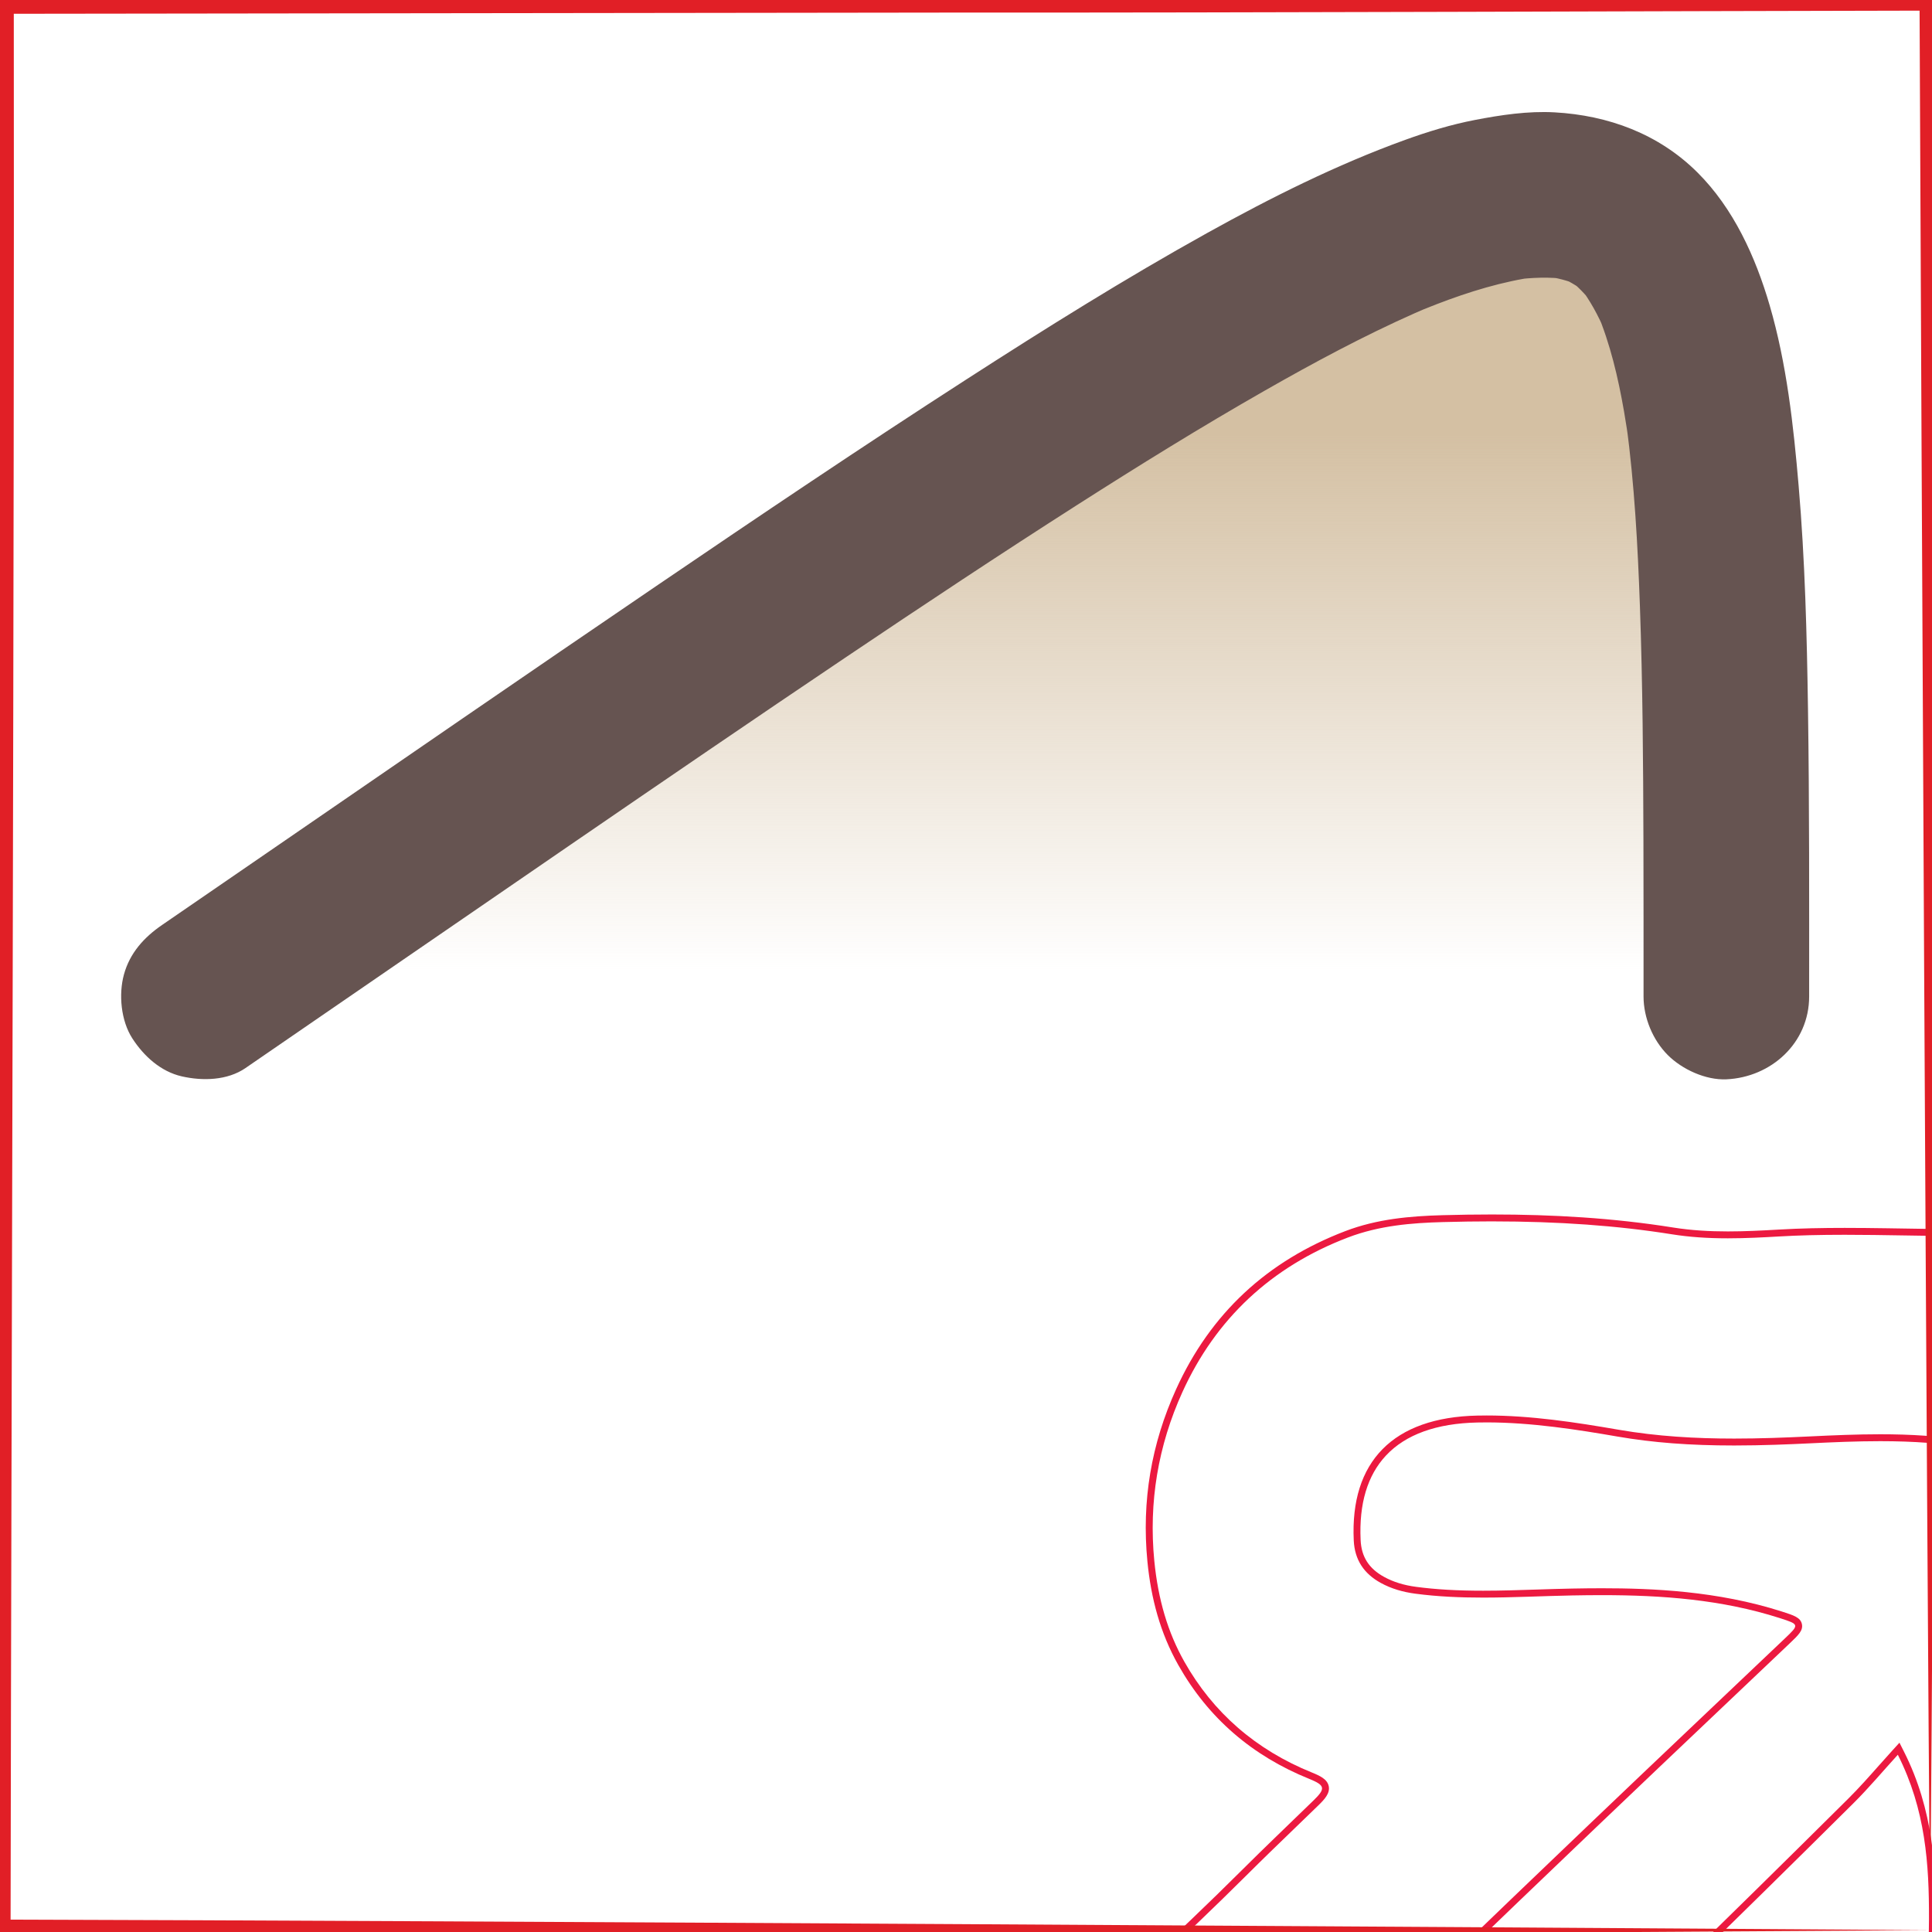
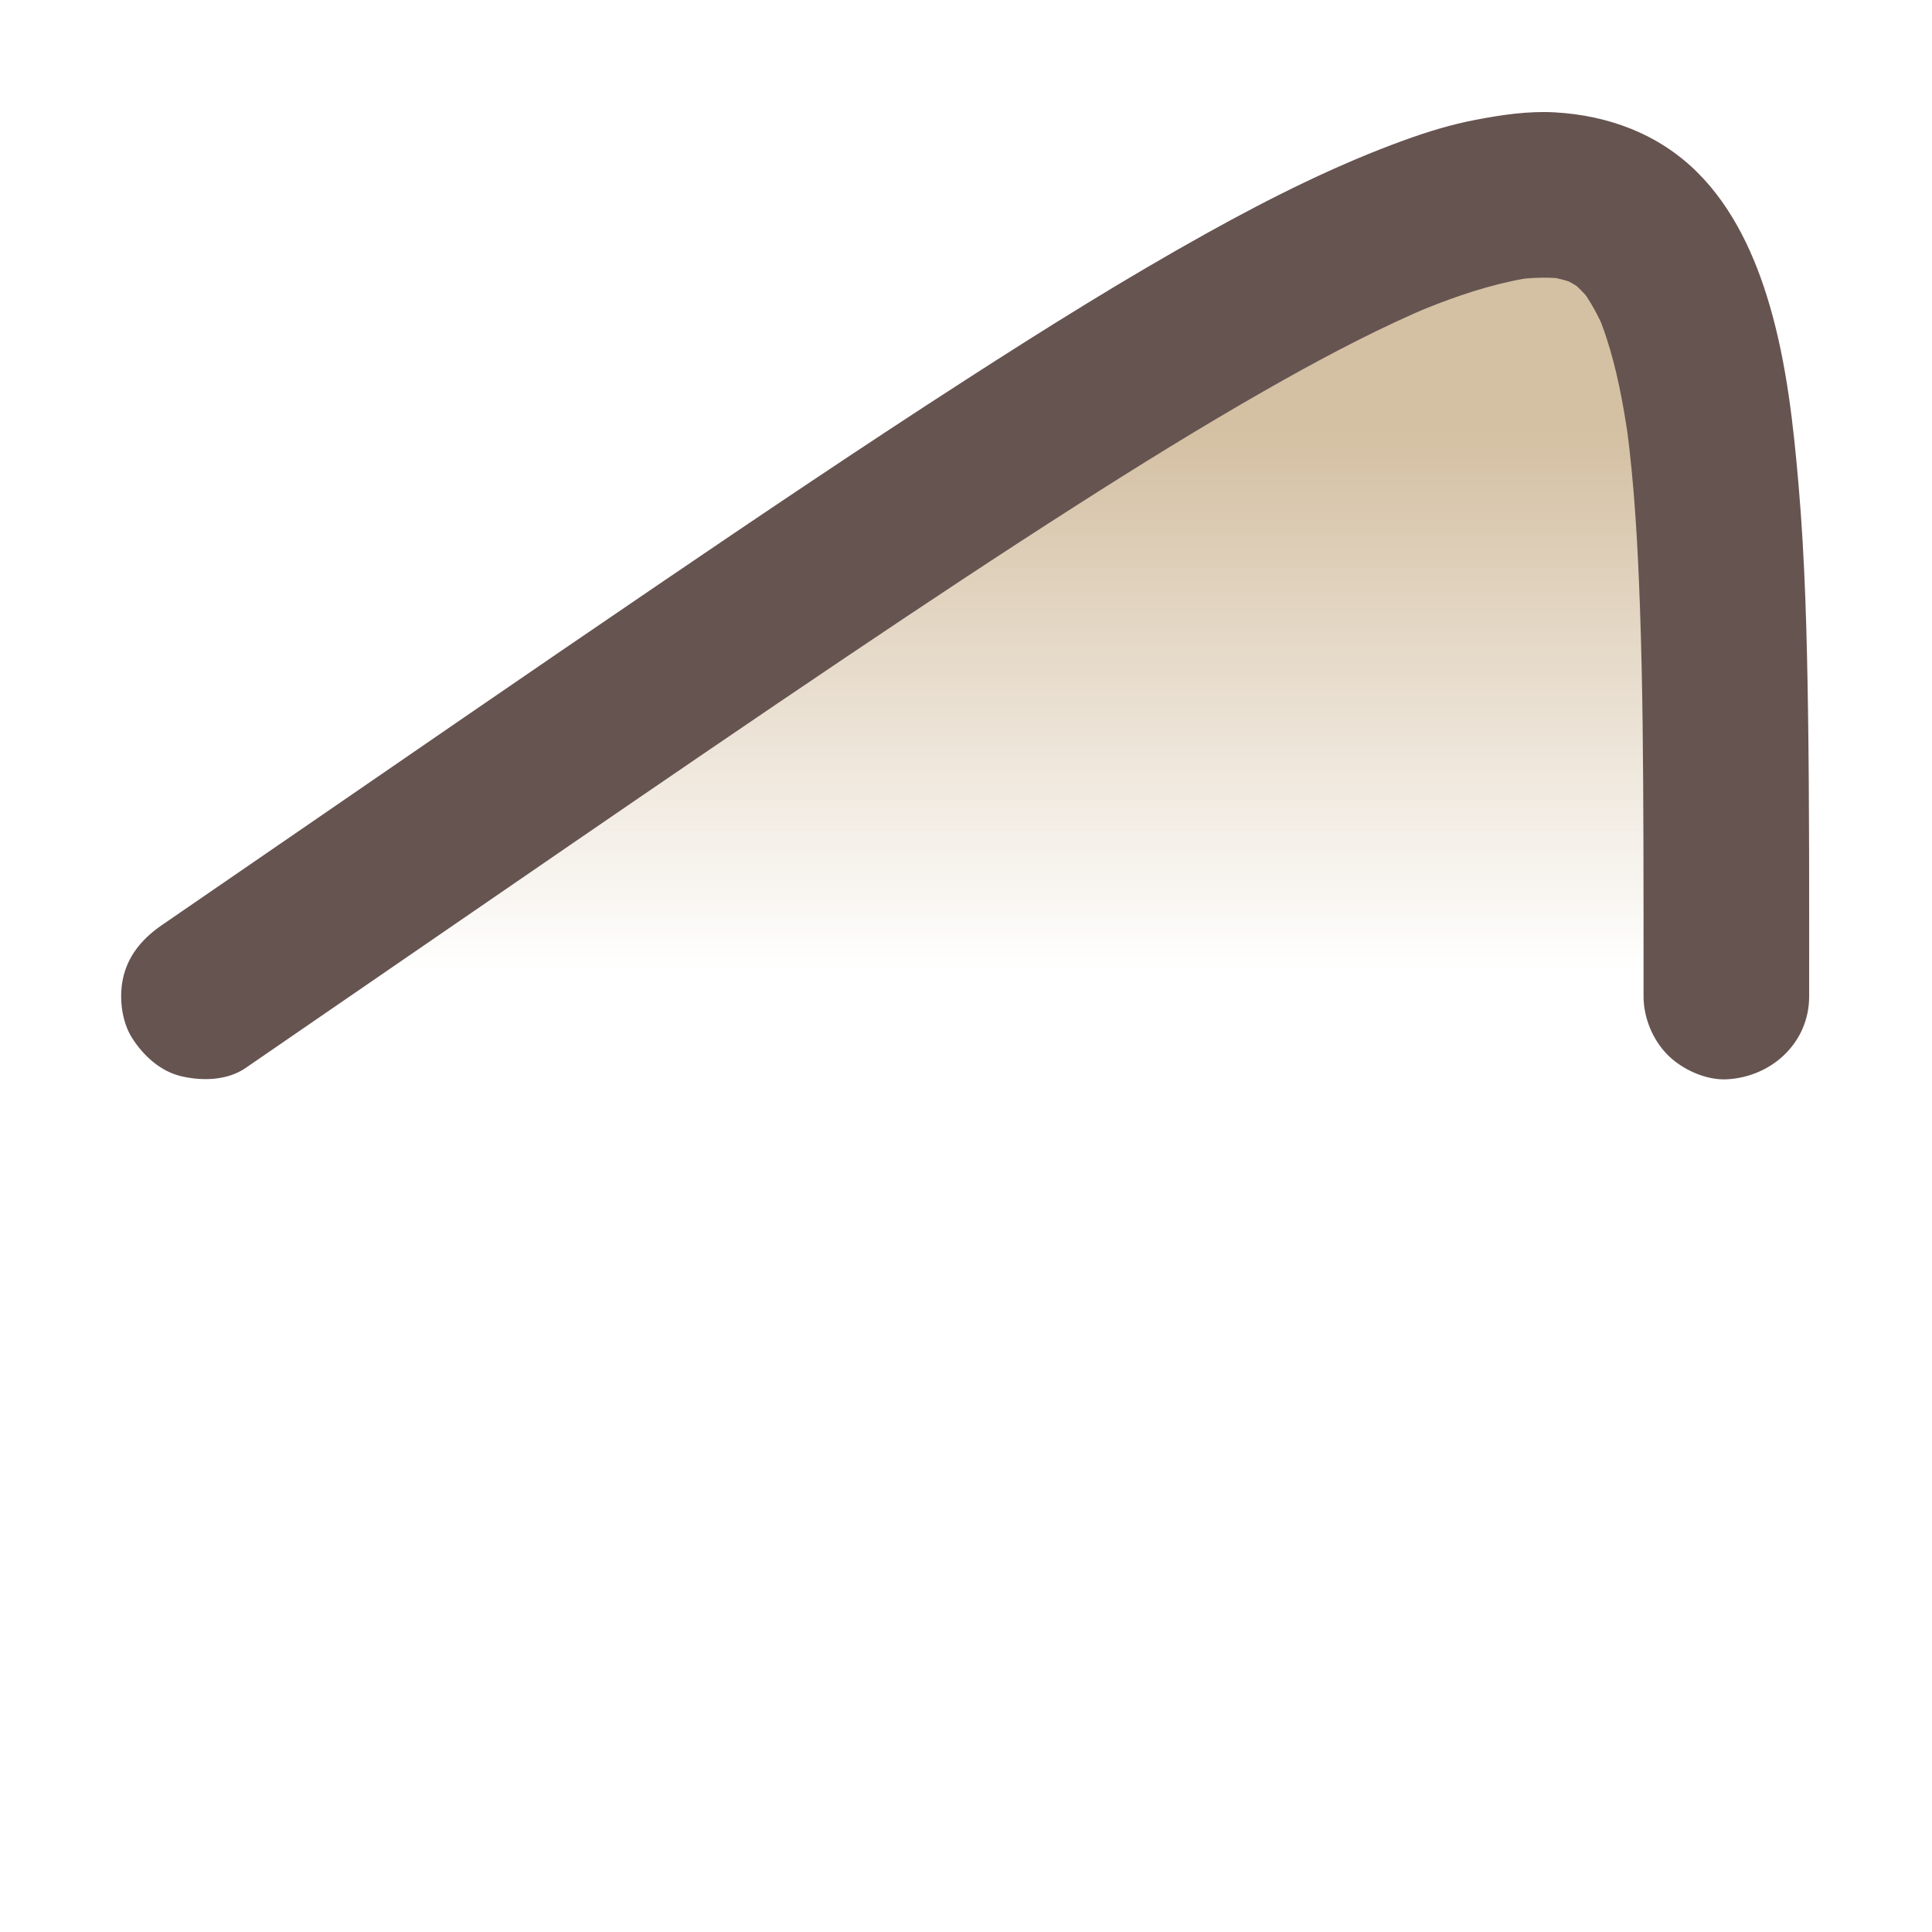
- <svg xmlns="http://www.w3.org/2000/svg" viewBox="0 0 280 280">
+ <svg xmlns="http://www.w3.org/2000/svg" id="Layer_1" viewBox="0 0 280 280">
  <defs>
    <style>
      .cls-1 {
-         fill: #e11f26;
+         fill: #665451;
      }

      .cls-2 {
-         fill: #ec1940;
-       }
- 
-       .cls-3 {
-         fill: #665451;
-       }
- 
-       .cls-4 {
        fill: url(#linear-gradient);
      }
    </style>
    <linearGradient id="linear-gradient" x1="139.864" y1="144.422" x2="139.864" y2="28.241" gradientUnits="userSpaceOnUse">
      <stop offset=".033" stop-color="#d4c0a3" stop-opacity="0" />
      <stop offset=".077" stop-color="#d4c0a3" stop-opacity=".067" />
      <stop offset=".703" stop-color="#d4c0a3" />
    </linearGradient>
  </defs>
-   <g id="Layer_1">
-     <g>
-       <path class="cls-4" d="M29.533,144.422c222.287-152.625,220.661-157.174,220.661,0" />
-       <path class="cls-3" d="M35.589,154.784c15.732-10.802,31.448-21.626,47.184-32.421,13.278-9.108,26.568-18.198,39.928-27.185,11.059-7.44,22.164-14.815,33.398-21.99,8.951-5.717,17.983-11.318,27.21-16.582,7.092-4.046,14.306-7.921,21.773-11.236.781-.347,1.564-.686,2.351-1.019l-2.867,1.21c4.701-1.982,9.536-3.747,14.533-4.822,1.168-.251,2.344-.46,3.529-.62l-3.19.429c2.552-.336,5.142-.432,7.699-.093l-3.19-.429c1.67.228,3.307.646,4.864,1.295l-2.867-1.21c1.357.573,2.63,1.316,3.799,2.213l-2.429-1.876c1.297,1.006,2.443,2.186,3.451,3.48l-1.876-2.429c1.558,2.017,2.768,4.274,3.761,6.616l-1.21-2.867c1.931,4.59,3.076,9.488,3.927,14.381.29,1.663.541,3.332.766,5.005l-.429-3.19c1.168,8.745,1.652,17.576,1.965,26.388.402,11.334.475,22.679.509,34.019.022,7.524.017,15.048.017,22.572-0,3.077,1.339,6.309,3.515,8.485,2.081,2.081,5.496,3.649,8.485,3.515,6.502-.291,12-5.273,12-12,0-13.882.039-27.766-.167-41.647-.16-10.793-.433-21.604-1.355-32.363-.75-8.758-1.729-17.706-4.203-26.172-2.05-7.013-5.222-14.033-10.472-19.257-5.608-5.581-12.916-8.274-20.72-8.703-3.835-.211-7.761.381-11.508,1.102-3.451.664-6.826,1.694-10.127,2.889-9.95,3.602-19.47,8.375-28.708,13.506-11.888,6.603-23.428,13.829-34.855,21.194-15.131,9.753-30.06,19.817-44.944,29.94-18.755,12.755-37.431,25.626-56.122,38.474-5.178,3.56-10.357,7.118-15.537,10.675-2.606,1.789-4.654,4.045-5.515,7.172-.791,2.872-.434,6.697,1.21,9.247,1.652,2.562,4.112,4.818,7.172,5.515,3.018.687,6.601.607,9.247-1.21h0Z" />
-     </g>
-   </g>
-   <g id="Arrows">
-     <g>
-       <g>
-         <path class="cls-2" d="M216.239,177.011c9.648,0,18.183.614,26.094,1.877,2.438.389,5.081.578,8.081.578,2.585,0,5.179-.138,7.408-.268,2.849-.166,5.877-.243,9.53-.243,2.791,0,5.633.046,8.383.09,1.278.021,2.556.041,3.833.058,8.608.11,16.209,1.579,23.239,4.49,13.068,5.412,21.742,15.215,25.778,29.136,2.879,9.929,3.71,20.678,2.614,33.83-.038.455-.04.899-.042,1.328-.002.451-.004.878-.046,1.287-.898,8.716.102,17.42,1.069,25.838.195,1.702.391,3.403.571,5.106.128,1.206.169,2.456.208,3.666.057,1.741.116,3.541.429,5.329v13.23c-.348,1.521-.423,3.053-.495,4.535-.027.548-.053,1.095-.094,1.639-.482,6.445-3.045,12.399-8.064,18.74-8.245,10.415-19.431,15.664-34.197,16.048-.44.011-.879.017-1.316.017-7.625,0-14.221-1.726-20.163-5.278-6.482-3.874-11.447-9.3-14.761-16.134-.796-1.642-1.235-2.546-2.297-2.546-.769-0-1.34.545-2.376,1.534l-.076.073c-1.822,1.738-3.647,3.473-5.472,5.208-7.719,7.337-15.7,14.923-23.293,22.66-1.187,1.209-2.347,2.473-3.468,3.696-1.528,1.665-3.108,3.387-4.756,4.969-4.76,4.567-9.583,7.764-14.745,9.774-3.338,1.3-6.82,1.434-10.506,1.576l-.186.008-3.378-0-3.421.001c-.441.02-.879.03-1.312.03-7.576,0-14.702-3.022-21.785-9.239-4.393-3.856-7.837-7.763-10.529-11.945-3.432-5.331-5.025-11.151-4.871-17.817l-.001-6.085c-.433-8.913,2.935-17.052,10.011-24.192,4.933-4.978,10.114-9.887,15.123-14.634,4.51-4.273,9.173-8.692,13.654-13.159,2.377-2.37,4.842-4.75,7.226-7.052,1.08-1.042,2.159-2.085,3.235-3.13.902-.877,1.696-1.747,1.498-2.757-.198-1.014-1.236-1.509-2.469-2.008-8.083-3.269-14.295-8.671-18.463-16.057-2.381-4.218-3.805-9.003-4.353-14.629-.824-8.454.548-16.679,4.08-24.449,4.828-10.621,12.893-18.154,23.972-22.388,4.608-1.761,9.336-2.117,13.758-2.239,2.466-.068,4.869-.103,7.143-.103M216.239,176.011c-2.389,0-4.78.037-7.171.103-4.748.131-9.499.551-14.088,2.304-11.328,4.329-19.531,11.921-24.525,22.909-3.598,7.917-5.016,16.224-4.165,24.959.521,5.346,1.851,10.369,4.478,15.023,4.361,7.727,10.741,13.168,18.959,16.492,2.319.938,2.427,1.393.649,3.121-3.493,3.394-7.028,6.76-10.47,10.191-9.45,9.421-19.397,18.326-28.782,27.797-6.724,6.785-10.781,15.015-10.299,24.945v6.036c-.154,6.622,1.398,12.716,5.03,18.358,2.974,4.62,6.646,8.588,10.71,12.155,6.436,5.648,13.703,9.487,22.444,9.487.448,0,.901-.01,1.357-.031,1.125,0,2.251-0,3.377-0s2.252 0,3.379 0c3.746-.145,7.488-.264,11.053-1.652,5.751-2.239,10.653-5.742,15.075-9.984,2.885-2.768,5.452-5.838,8.246-8.686,9.345-9.523,19.09-18.636,28.742-27.845.903-.862,1.383-1.33,1.762-1.33.437 0.0.739.624,1.4,1.988,3.405,7.022,8.453,12.55,15.145,16.55,6.39,3.819,13.334,5.42,20.676,5.42.445,0,.893-.006,1.342-.018,14.06-.366,26.059-5.188,34.956-16.427,4.467-5.643,7.723-11.876,8.278-19.286.152-2.038.113-4.118.592-6.133v-13.433c-.536-2.981-.325-6.015-.643-9.012-1.083-10.216-2.705-20.403-1.64-30.735.09-.871.016-1.757.089-2.635.962-11.541.586-23.032-2.65-34.191-4.056-13.987-12.747-24.145-26.356-29.781-7.547-3.125-15.481-4.462-23.609-4.566-4.074-.052-8.153-.148-12.228-.148-3.2,0-6.398.059-9.588.245-2.46.143-4.908.266-7.349.266-2.647,0-5.286-.145-7.924-.566-8.71-1.391-17.472-1.89-26.251-1.89h0Z" />
-         <path class="cls-2" d="M215.419,206.144c6.576,0,13.256,1.059,19.001,2.052,5.114.884,10.49,1.295,16.917,1.295,4.036,0,8.004-.168,11.01-.314,3.234-.157,6.681-.311,10.153-.311,4.914,0,8.987.308,12.818.97,10.221,1.765,14.564,6.505,15.491,16.903.748,8.391.77,17.276.067,26.41-.737,9.569.677,19.036,2.046,28.191.161,1.079.322,2.157.48,3.237.87,5.945,1.502,12.299.252,18.489-1.189,5.888-7.102,10.501-13.462,10.501-1.778,0-3.472-.36-5.034-1.071-3.462-1.576-4.482-4.691-4.95-8.884-.6-5.382-.294-10.883.003-16.203.169-3.042.344-6.187.351-9.296.016-7.272-.327-15.742-4.623-24.252l-.654-1.296-.978,1.073c-.678.744-1.347,1.498-2.016,2.252-1.415,1.596-2.879,3.246-4.404,4.761-9.106,9.043-17.379,17.18-25.292,24.877-8.338,8.111-16.837,16.338-25.056,24.294-5.709,5.526-11.418,11.053-17.12,16.586-1.47,1.426-2.818,2.985-4.122,4.492-1.765,2.041-3.591,4.151-5.693,5.886-2.562,2.114-4.752,3.099-6.89,3.099-2.087,0-4.21-.934-6.68-2.938-.696-.565-1.429-1.178-2.071-1.829-5.559-5.64-5.598-10.61-.125-16.113,1.768-1.778,3.729-3.451,5.626-5.07,1.931-1.648,3.928-3.352,5.756-5.192,14.894-14.985,29.863-29.351,45.166-43.972,6.083-5.812,12.291-11.7,18.293-17.395,3.229-3.063,6.458-6.126,9.684-9.192,1.284-1.22,1.991-1.893,1.778-2.828-.215-.941-1.166-1.246-2.892-1.799-9.334-2.992-18.853-3.375-26.103-3.375-1.34,0-2.754.015-4.322.045-1.685.032-3.395.088-5.049.141-2.569.083-5.225.17-7.828.17-3.747,0-6.833-.178-9.712-.56-1.794-.238-3.316-.711-4.651-1.447-2.2-1.212-3.277-2.904-3.392-5.324-.249-5.26.984-9.381,3.664-12.251,2.857-3.059,7.324-4.673,13.277-4.797.428-.009.856-.013,1.283-.013M215.419,205.144c-.434,0-.869.004-1.304.013-12.202.255-18.46,6.661-17.919,18.095.134,2.833,1.488,4.819,3.908,6.152,1.558.859,3.253,1.331,5.003,1.563,3.278.435,6.56.568,9.843.568,4.297,0,8.597-.229,12.896-.311,1.435-.027,2.87-.044,4.302-.044,8.72,0,17.374.628,25.798,3.328,2.84.91,2.839.946.73,2.95-9.326,8.864-18.677,17.701-27.979,26.589-15.199,14.522-30.364,29.078-45.185,43.99-3.596,3.618-7.785,6.645-11.382,10.262-5.928,5.961-5.775,11.537.122,17.52.671.681,1.41,1.3,2.153,1.903,2.601,2.111,4.957,3.162,7.31,3.162,2.422,0,4.842-1.113,7.526-3.328,3.726-3.075,6.437-7.096,9.875-10.431,14.052-13.634,28.143-27.228,42.177-40.881,8.479-8.248,16.906-16.549,25.299-24.884,2.258-2.242,4.309-4.694,6.455-7.049,4.04,8,4.534,15.878,4.516,23.799-.019,8.537-1.301,17.06-.348,25.612.448,4.02,1.432,7.818,5.529,9.683,1.743.794,3.597,1.161,5.448,1.161,6.572,0,13.096-4.637,14.442-11.303,1.267-6.275.673-12.569-.243-18.832-1.514-10.348-3.332-20.648-2.518-31.206.682-8.846.722-17.713-.068-26.576-.966-10.836-5.556-15.941-16.317-17.8-4.314-.745-8.648-.984-12.988-.984-3.399,0-6.803.147-10.202.312-3.661.178-7.313.313-10.961.313-5.59,0-11.17-.317-16.747-1.281-6.333-1.094-12.72-2.067-19.171-2.067h0Z" />
-       </g>
-       <path class="cls-1" d="M279.731,279.731c-69.716.441-210.016,1.331-279.731,1.531 0.0 0-1.527.007-1.527.007l-.004-1.538c-.064-34.905-.304-104.981-.285-139.866C-1.817,139.866-1.998 0-1.998 0l-.003-2c47.593.062,165.706.209,211.798.271,17.378.057,52.545.067,69.933.191 0-0,1.545.006,1.545.006l-.007,1.532c-.325,69.719-.971,210.043-1.538,279.731h0ZM279.731,279.731c-.579-69.743-1.234-210.023-1.538-279.731 0.0 0,1.538,1.539,1.538,1.539-38.949.065-100.446.317-139.865.282C139.866,1.82 0,1.998 0,1.998L1.998 0c.1,79.281-.355,201.348-.466,279.731-0.0 0-1.532-1.531-1.532-1.531,69.708.186,210.024,1.074,279.731,1.531h0Z" />
-     </g>
-   </g>
+   <path class="cls-2" d="M29.533,144.422c222.287-152.625,220.661-157.174,220.661,0" />
+   <path class="cls-1" d="M35.589,154.784c15.732-10.802,31.448-21.626,47.184-32.421,13.278-9.108,26.568-18.198,39.928-27.185,11.059-7.44,22.164-14.815,33.398-21.99,8.951-5.717,17.983-11.318,27.21-16.582,7.092-4.046,14.306-7.921,21.773-11.236.781-.347,1.564-.686,2.351-1.019l-2.867,1.21c4.701-1.982,9.536-3.747,14.533-4.822,1.168-.251,2.344-.46,3.529-.62l-3.19.429c2.552-.336,5.142-.432,7.699-.093l-3.19-.429c1.67.228,3.307.646,4.864,1.295l-2.867-1.21c1.357.573,2.63,1.316,3.799,2.213l-2.429-1.876c1.297,1.006,2.443,2.186,3.451,3.48l-1.876-2.429c1.558,2.017,2.768,4.274,3.761,6.616l-1.21-2.867c1.931,4.59,3.076,9.488,3.927,14.381.29,1.663.541,3.332.766,5.005l-.429-3.19c1.168,8.745,1.652,17.576,1.965,26.388.402,11.334.475,22.679.509,34.019.022,7.524.017,15.048.017,22.572-0,3.077,1.339,6.309,3.515,8.485,2.081,2.081,5.496,3.649,8.485,3.515,6.502-.291,12-5.273,12-12,0-13.882.039-27.766-.167-41.647-.16-10.793-.433-21.604-1.355-32.363-.75-8.758-1.729-17.706-4.203-26.172-2.05-7.013-5.222-14.033-10.472-19.257-5.608-5.581-12.916-8.274-20.72-8.703-3.835-.211-7.761.381-11.508,1.102-3.451.664-6.826,1.694-10.127,2.889-9.95,3.602-19.47,8.375-28.708,13.506-11.888,6.603-23.428,13.829-34.855,21.194-15.131,9.753-30.06,19.817-44.944,29.94-18.755,12.755-37.431,25.626-56.122,38.474-5.178,3.56-10.357,7.118-15.537,10.675-2.606,1.789-4.654,4.045-5.515,7.172-.791,2.872-.434,6.697,1.21,9.247,1.652,2.562,4.112,4.818,7.172,5.515,3.018.687,6.601.607,9.247-1.21h0Z" />
</svg>
